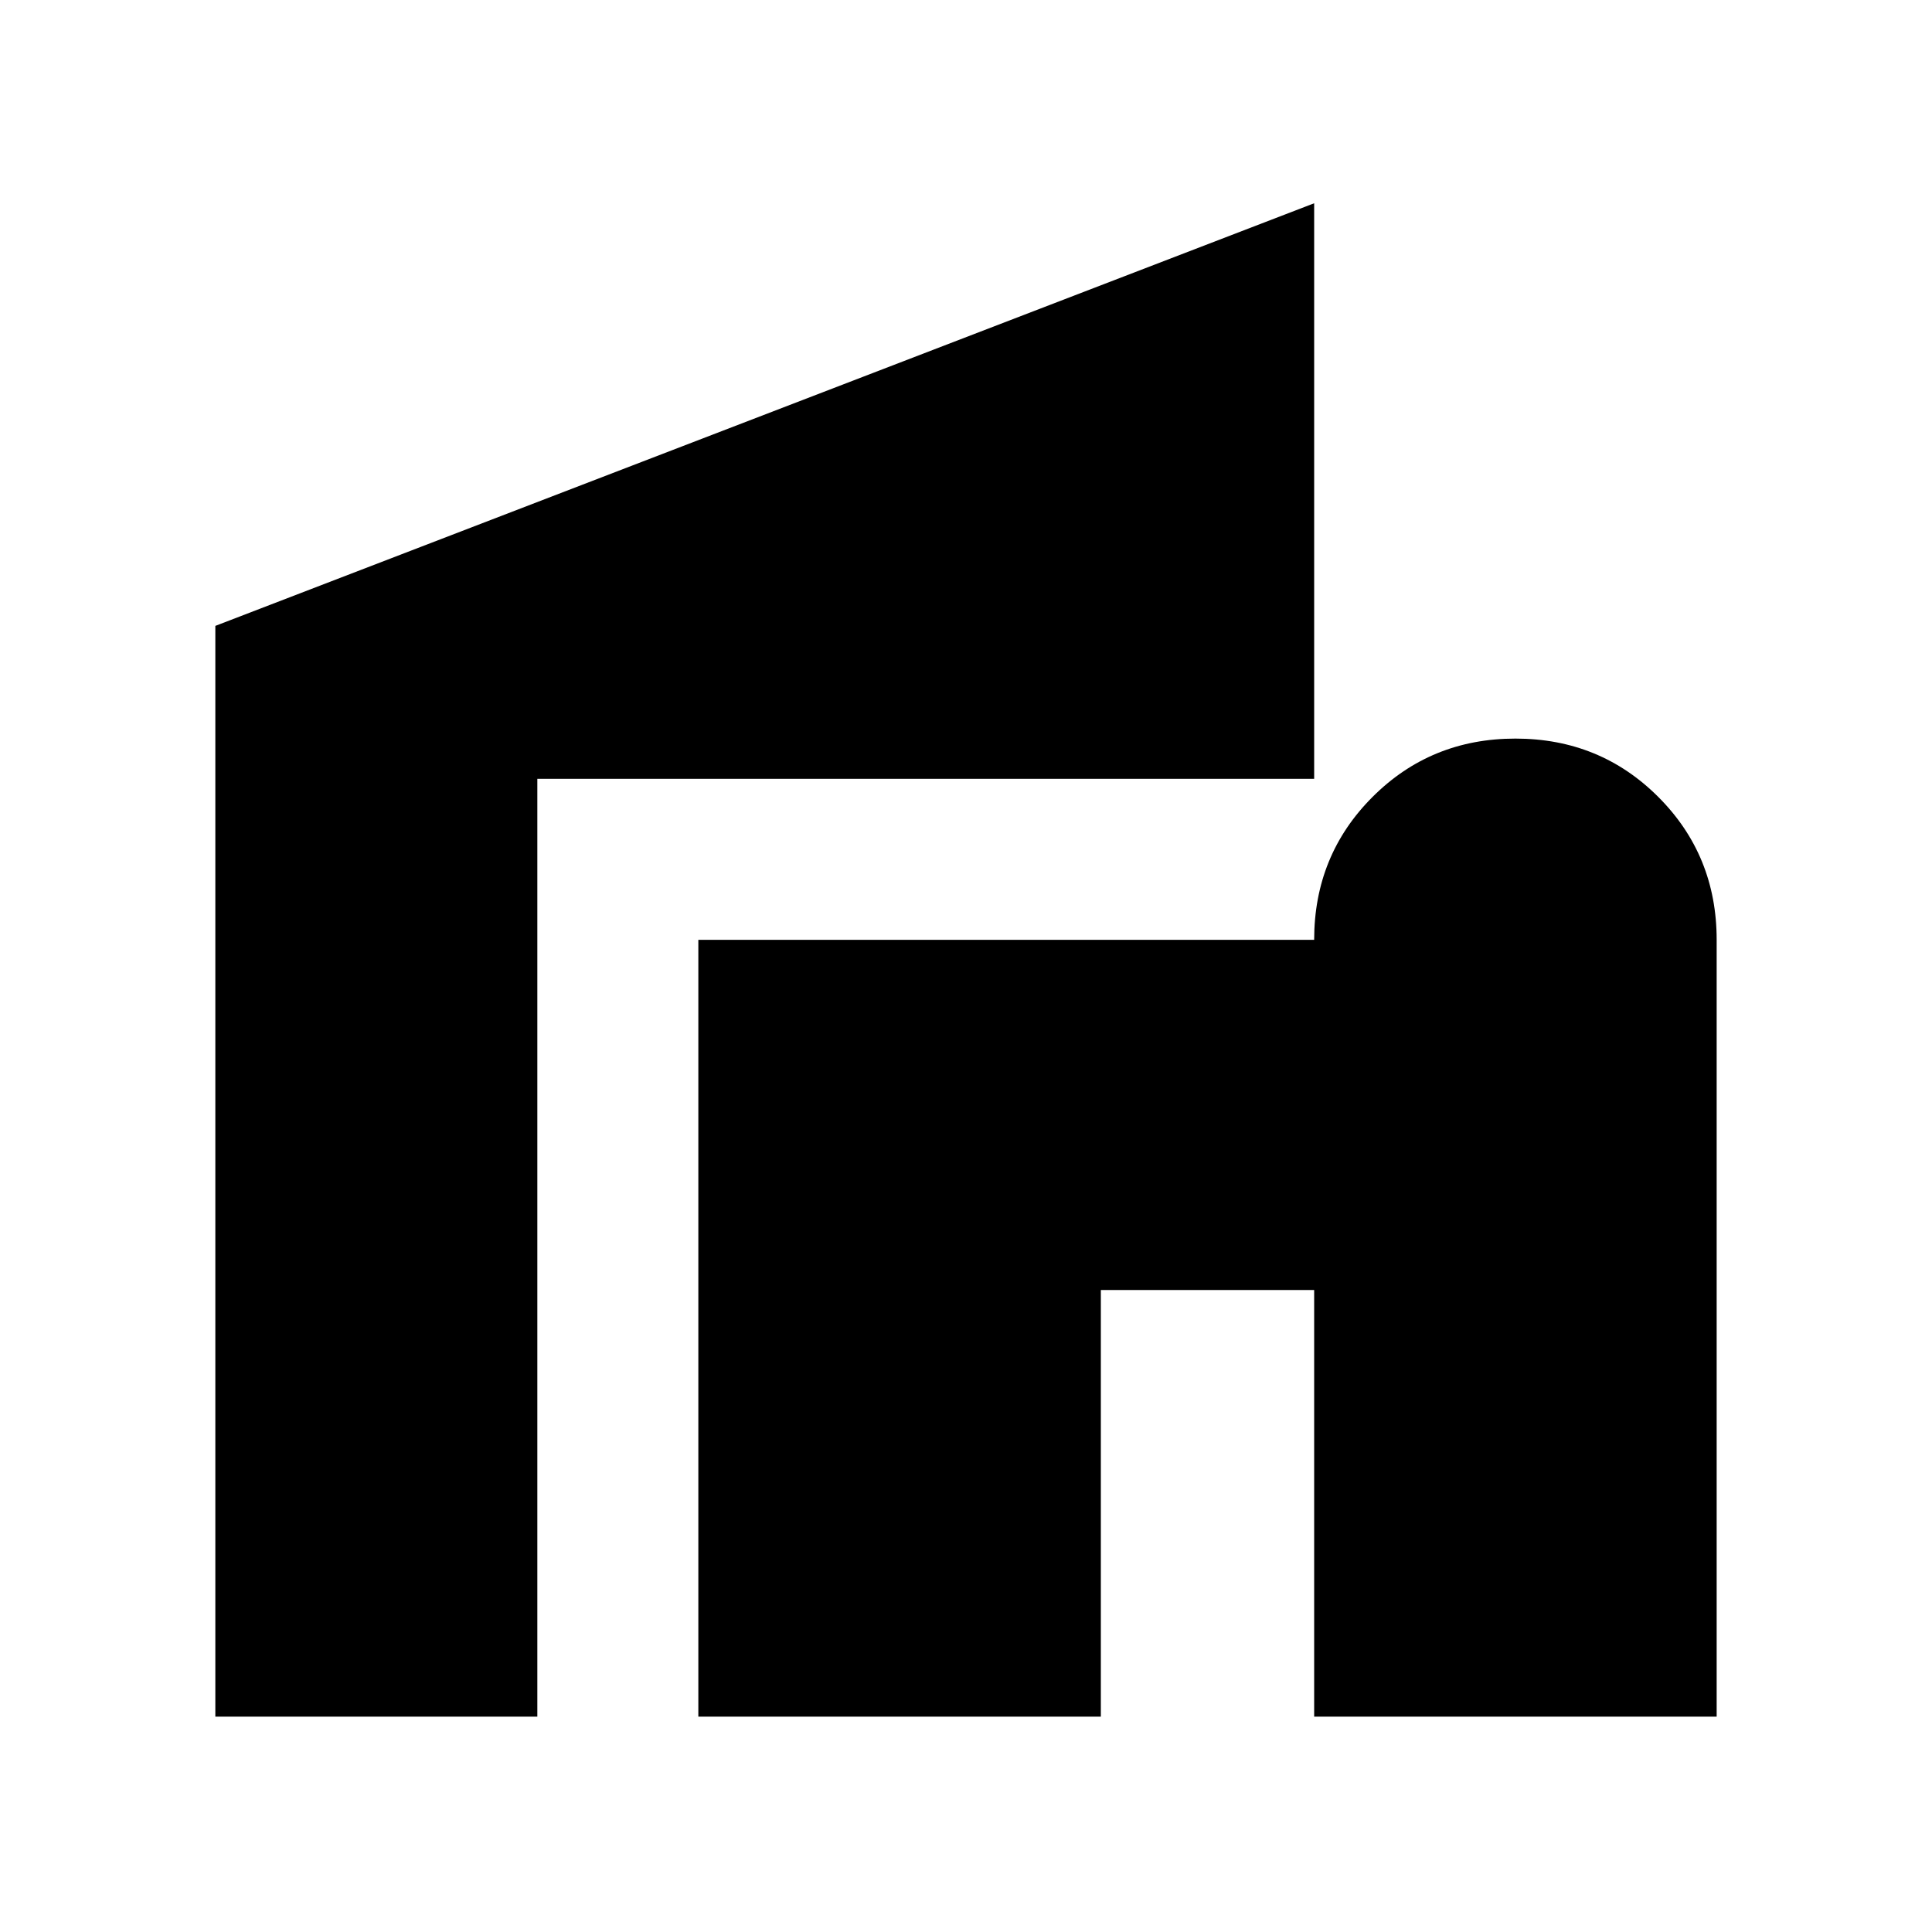
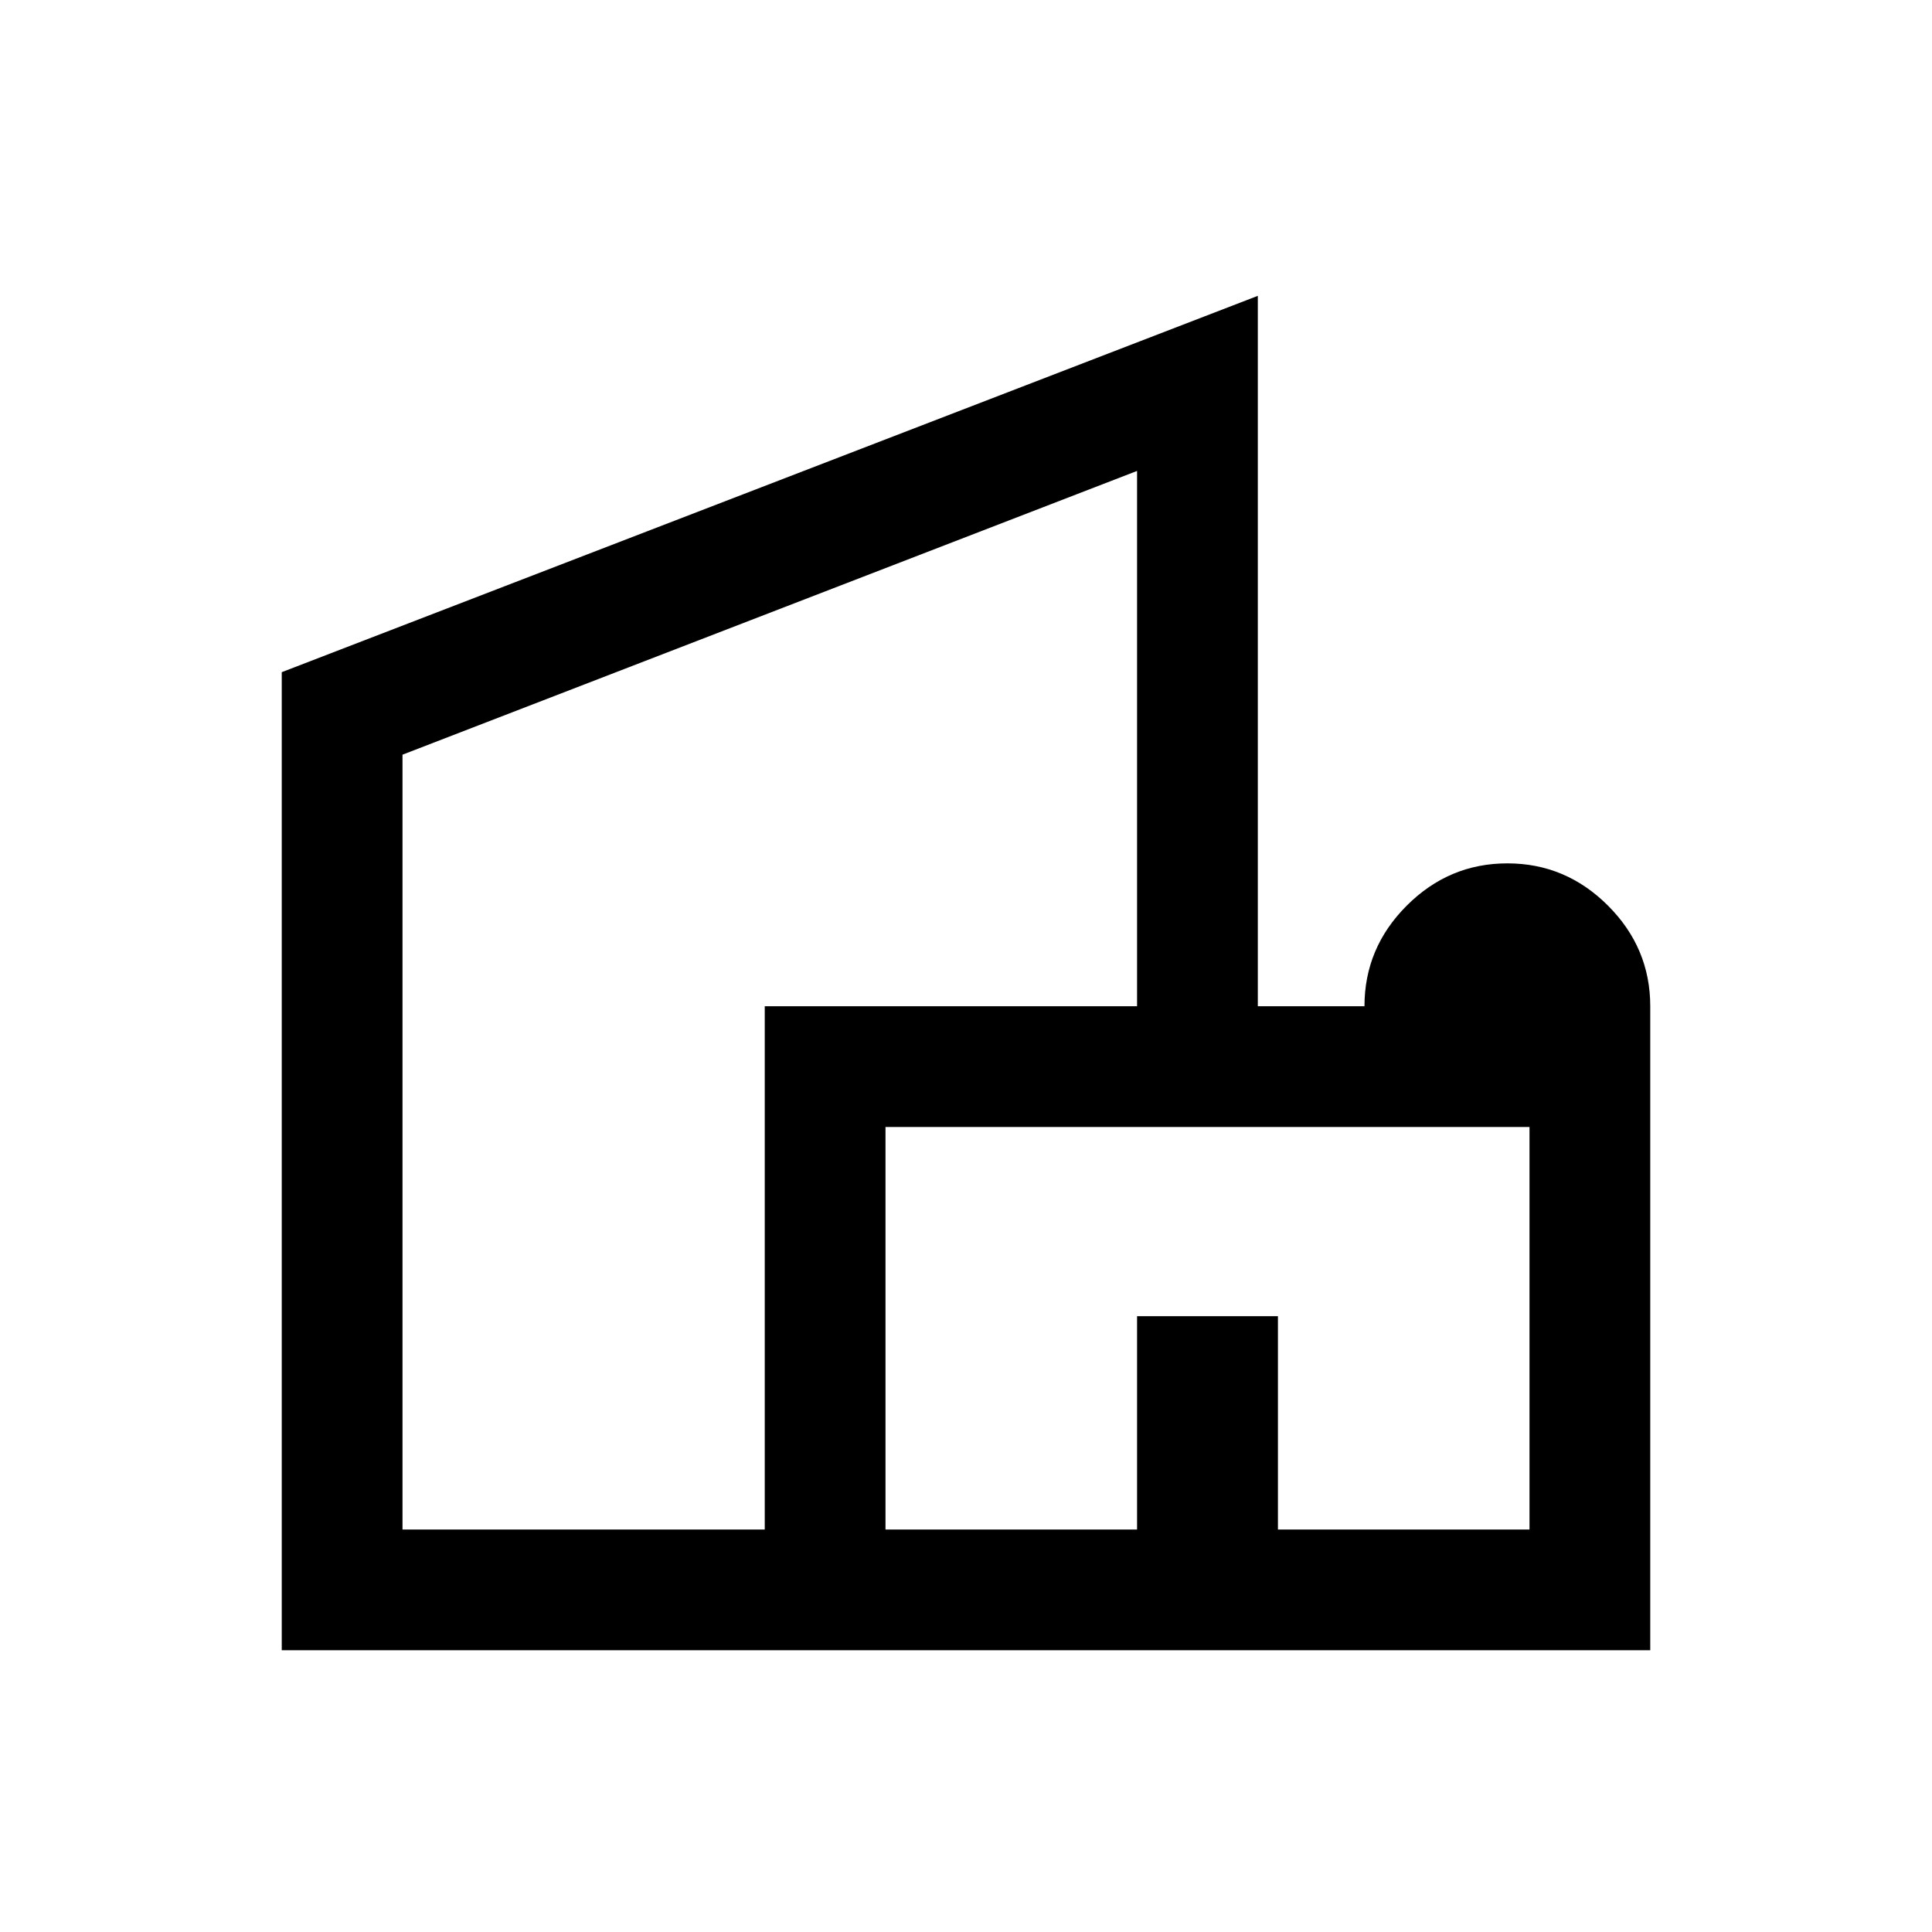
<svg xmlns="http://www.w3.org/2000/svg" height="24" width="24">
-   <path d="M8.675 21.325v-9.65h7.65q0-1.05.725-1.775.725-.725 1.775-.725 1.05 0 1.775.725.725.725.725 1.775v9.65h-5v-5.3h-2.65v5.3Zm-6 0V7.775l13.65-5.25v7.15h-9.65v11.65Z" />
+   <path d="M3.5 20.5V8.35l12.125-4.675V12.5h1.325q0-.725.525-1.25t1.25-.525q.725 0 1.25.525t.525 1.25v8ZM5 19h4.5v-6.5h4.625V5.85L5 9.375Zm6 0h3.125v-2.65h1.75V19H19v-5h-8Zm-3-8Zm7 8Zm0-.575Z" />
</svg>
